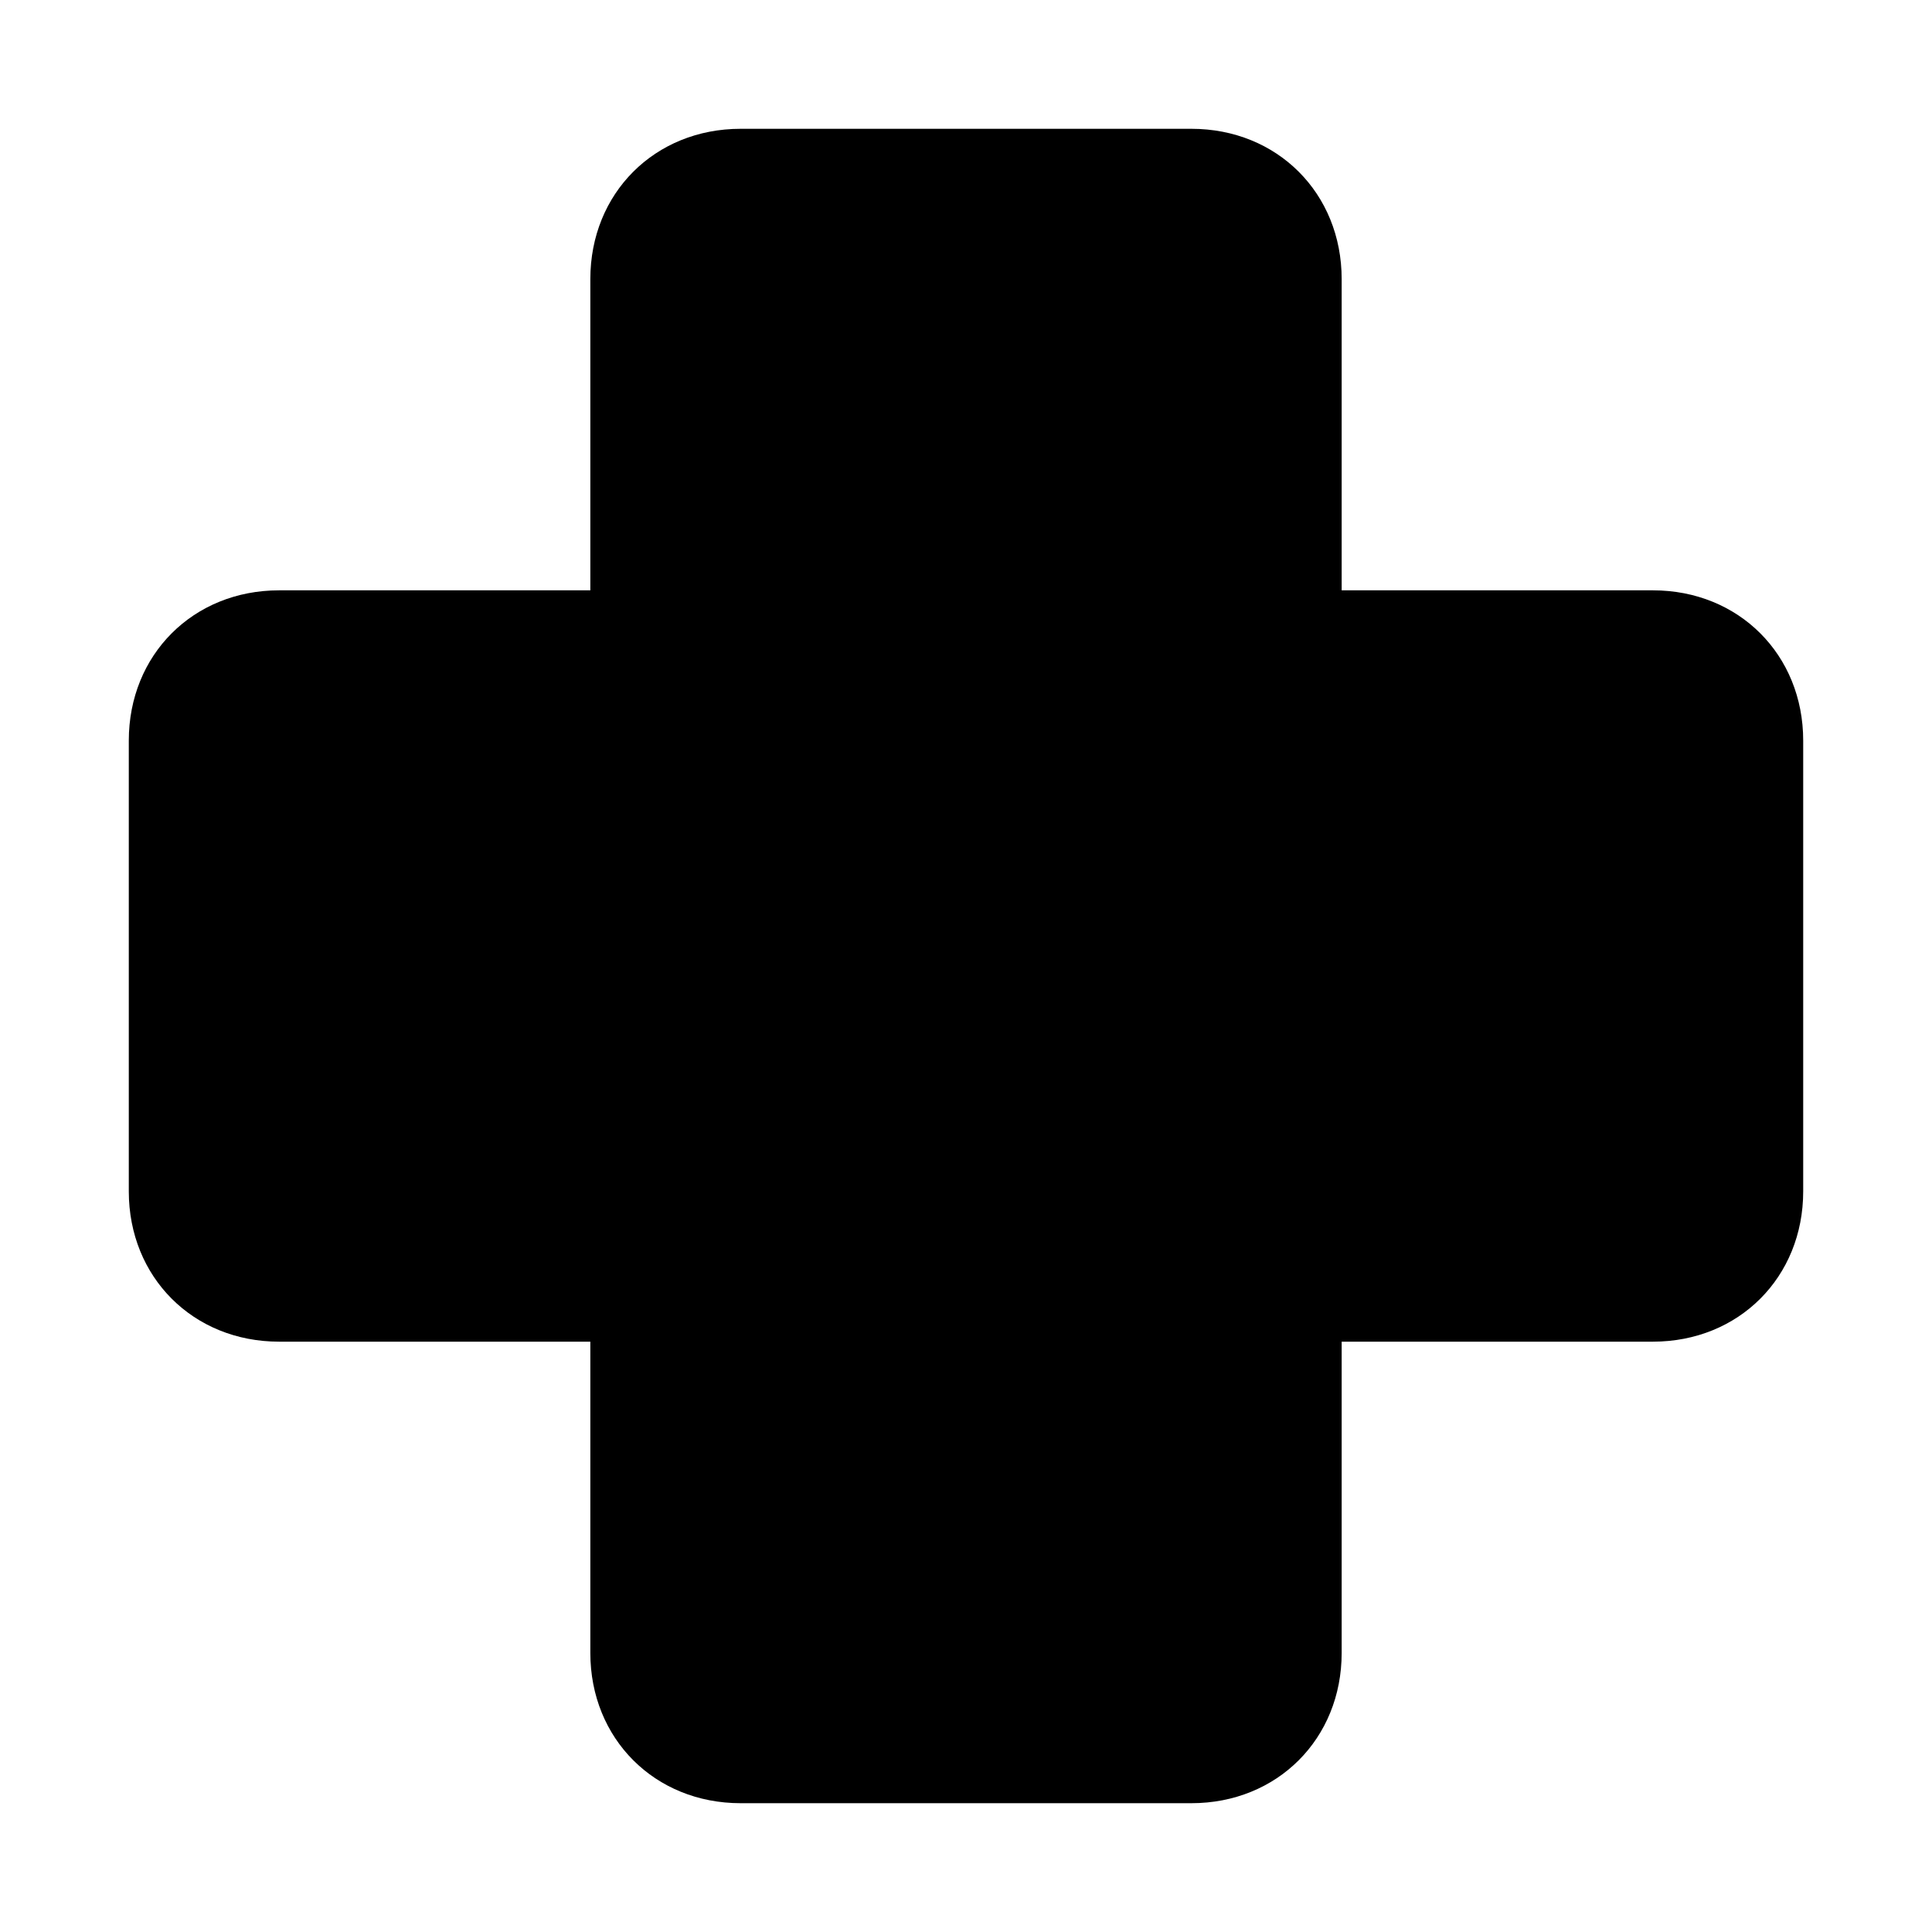
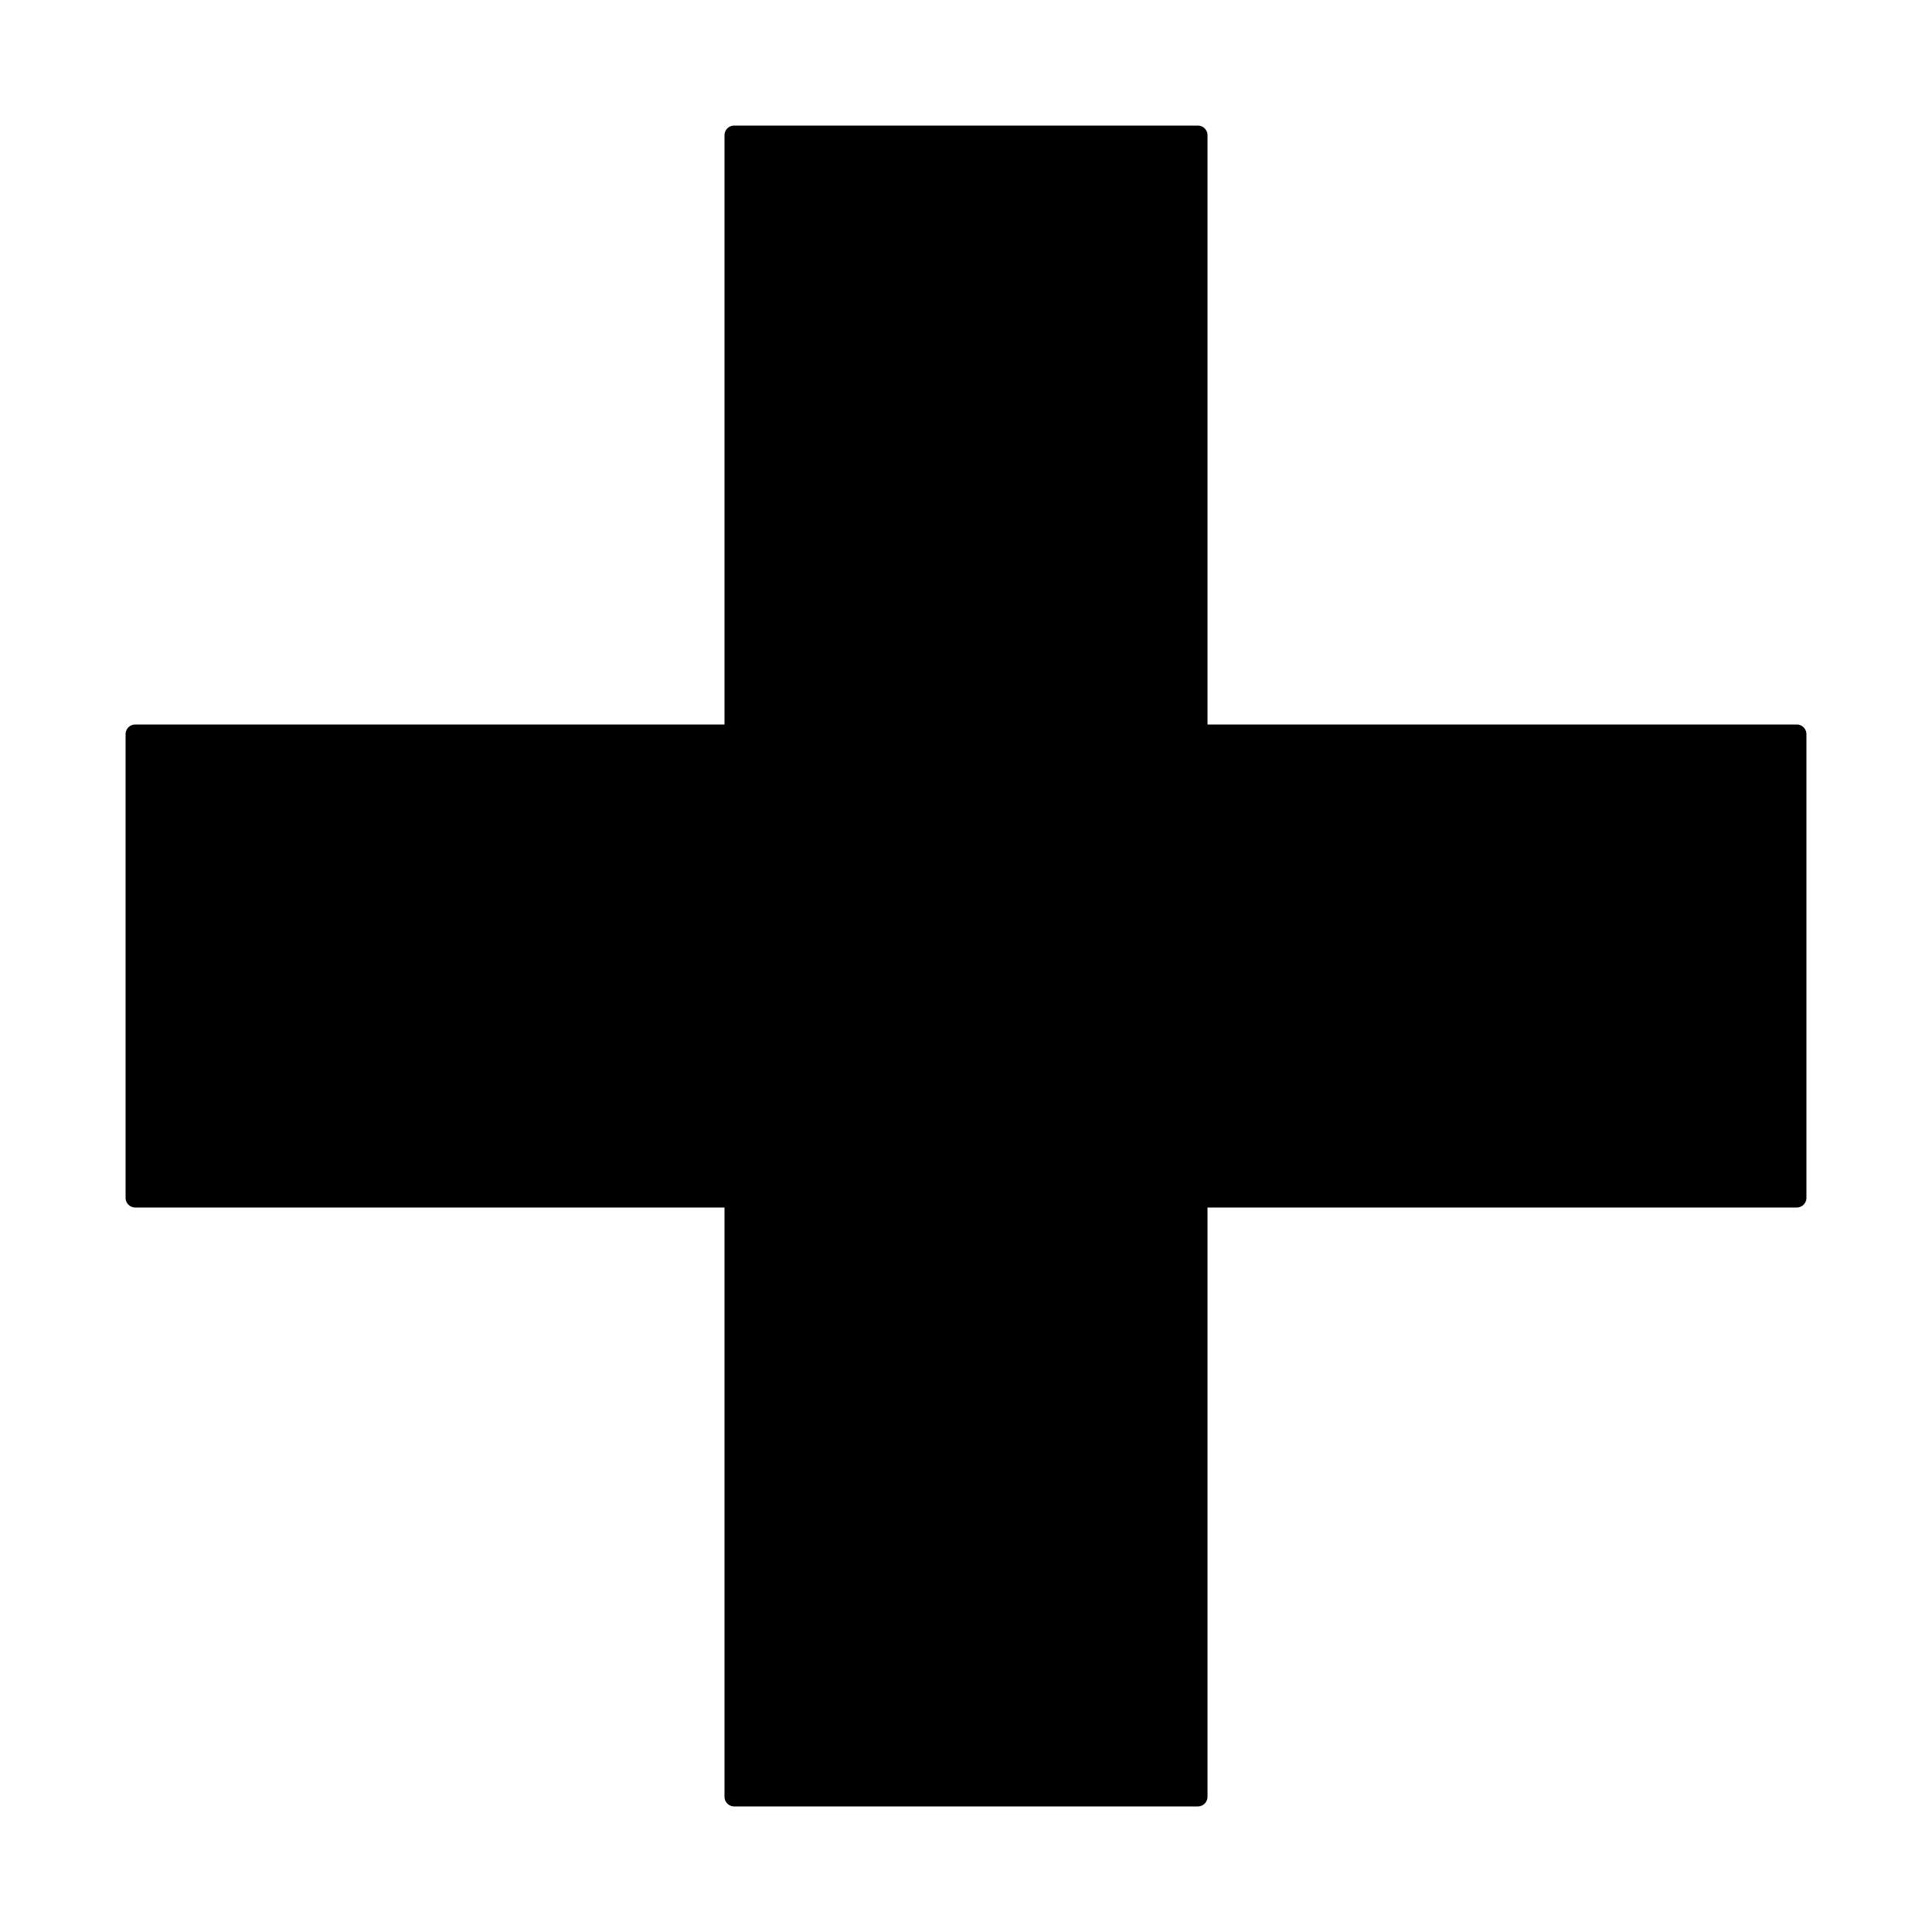
- <svg xmlns="http://www.w3.org/2000/svg" viewBox="0 0 180 180">
-   <path fill="#000" d="M69 12h42c8 0 14 6 14 14v29h29c8 0 14 6 14 14v42c0 8-6 14-14 14h-29v29c0 8-6 14-14 14H69c-8 0-14-6-14-14v-29H26c-8 0-14-6-14-14V69c0-8 6-14 14-14h29V26c0-8 6-14 14-14z" />
+ <svg xmlns="http://www.w3.org/2000/svg" viewBox="0 0 100 100">
+   <g fill="currentColor" stroke="currentColor" stroke-linecap="round" stroke-linejoin="round">
+     <path d="M38 7h24v31h31v24H62v31H38V62H7V38h31Z" />
+   </g>
</svg>
